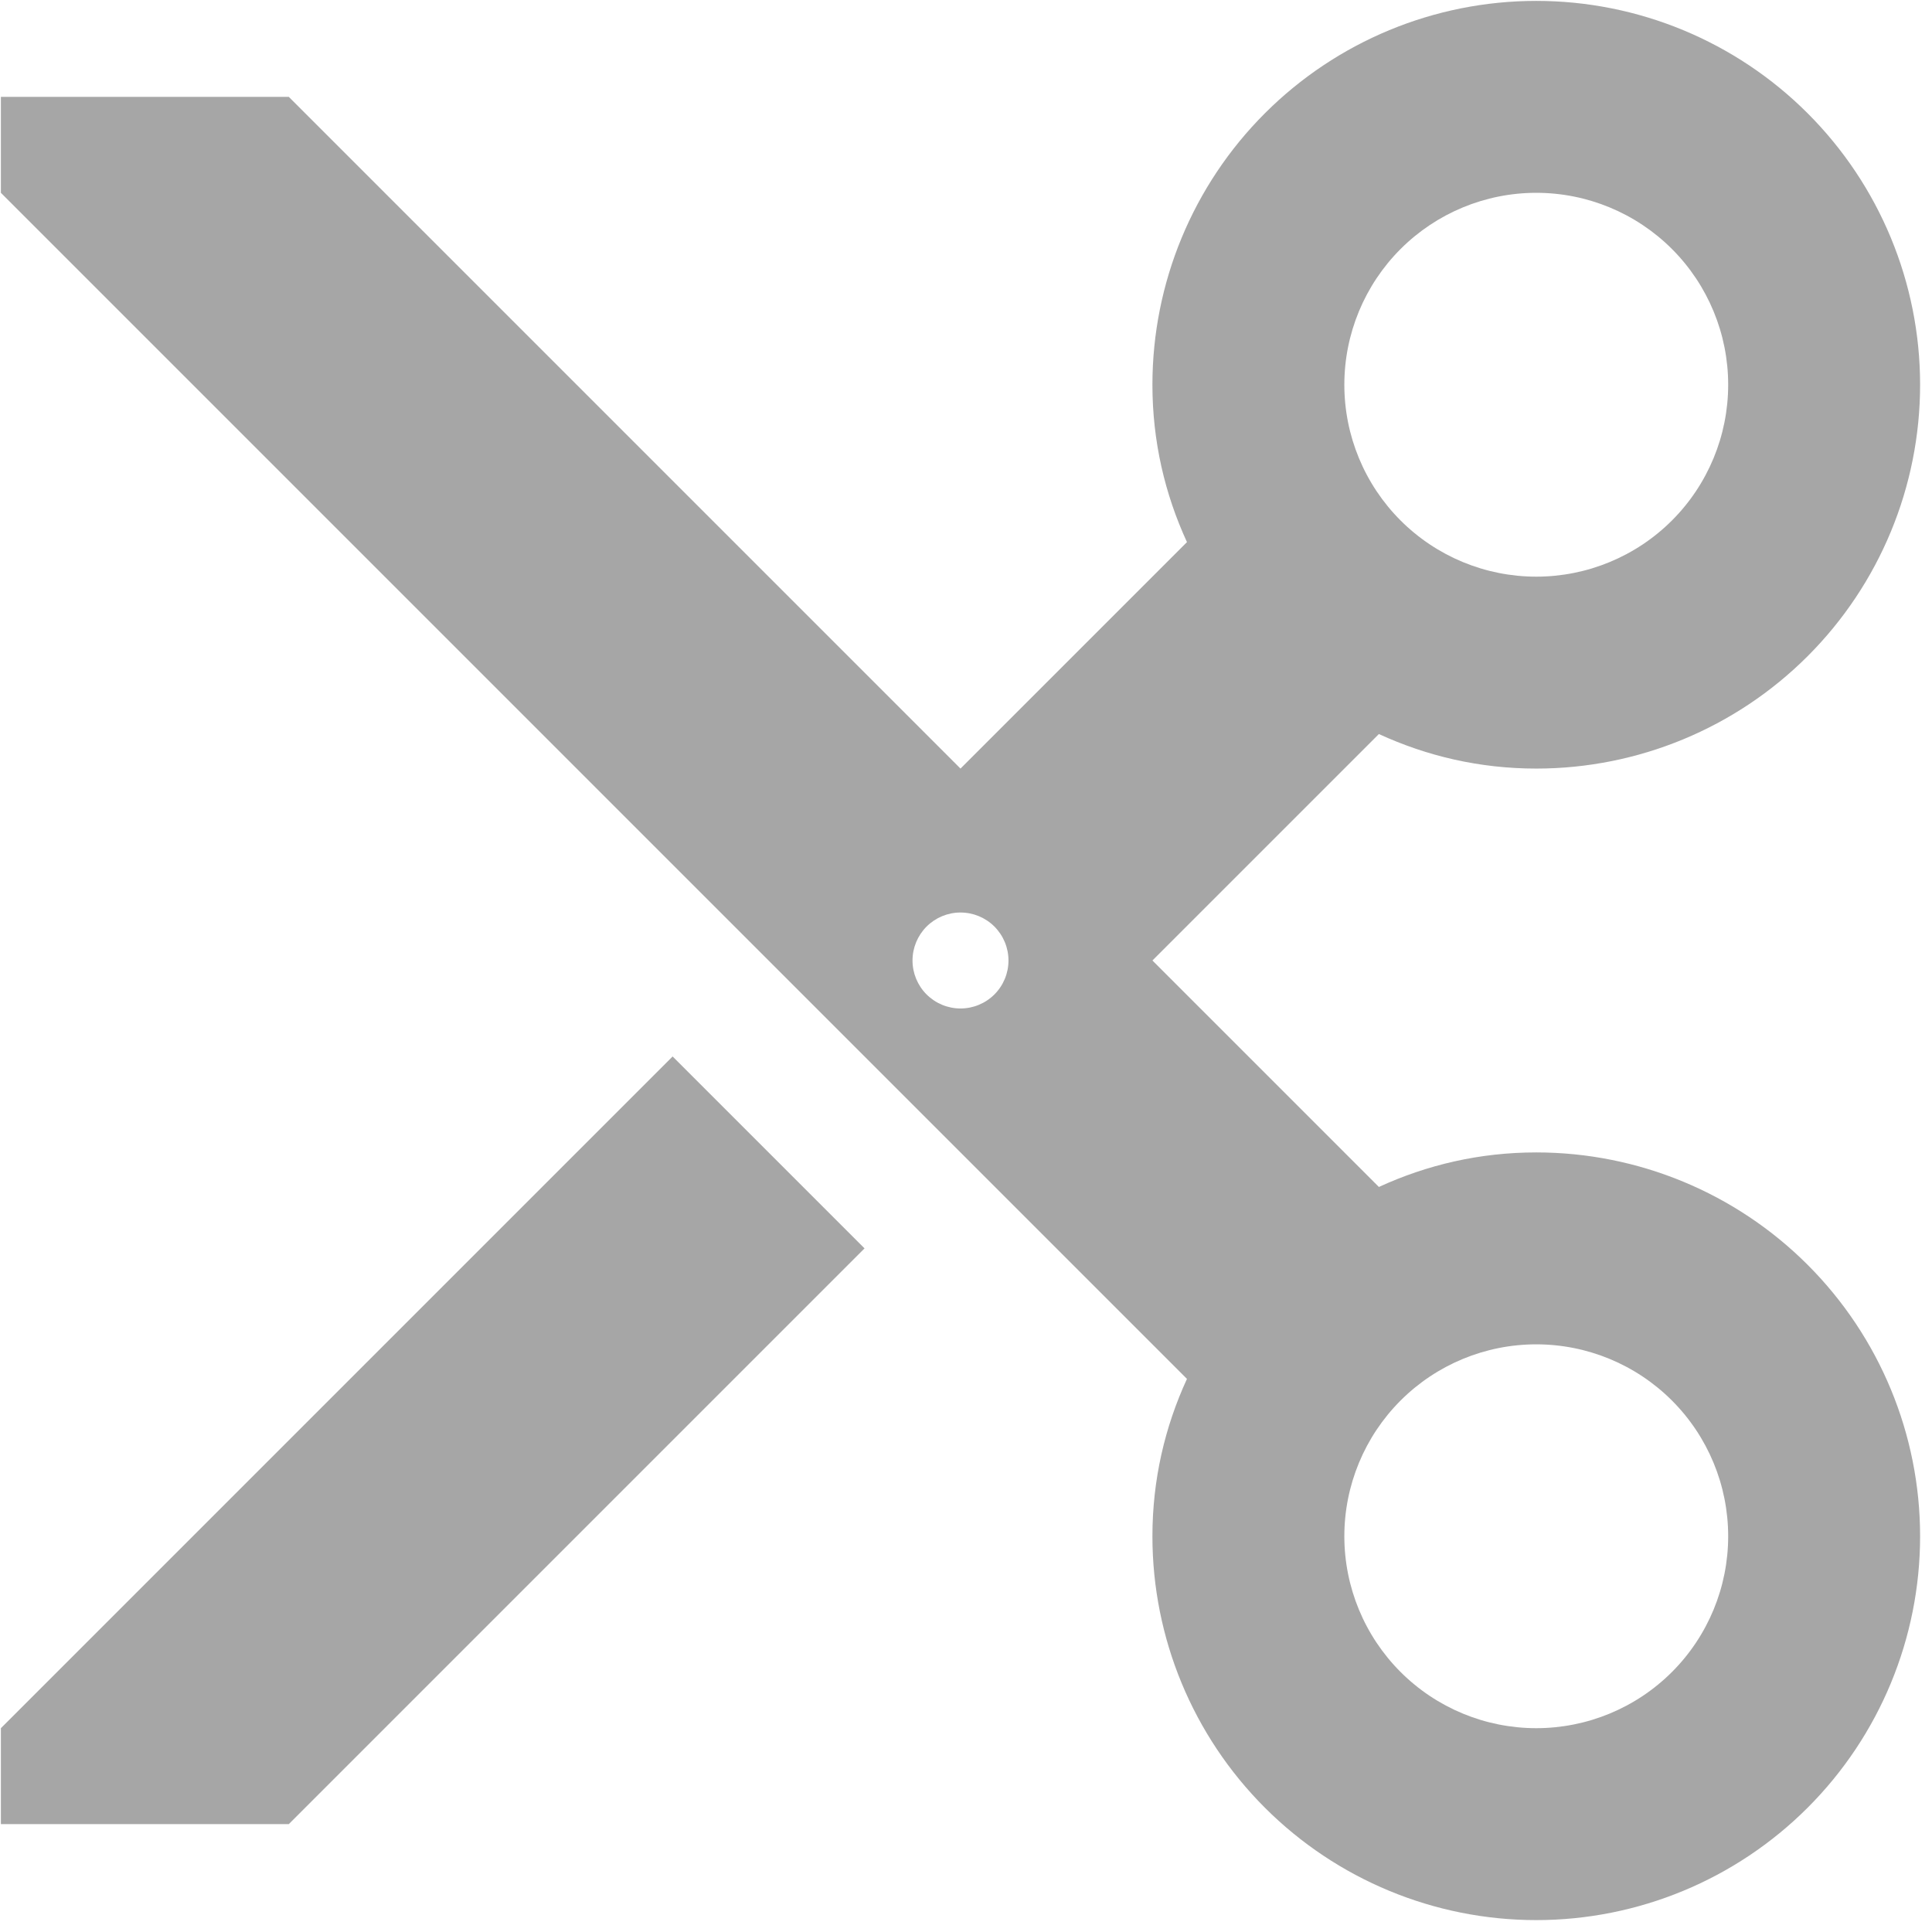
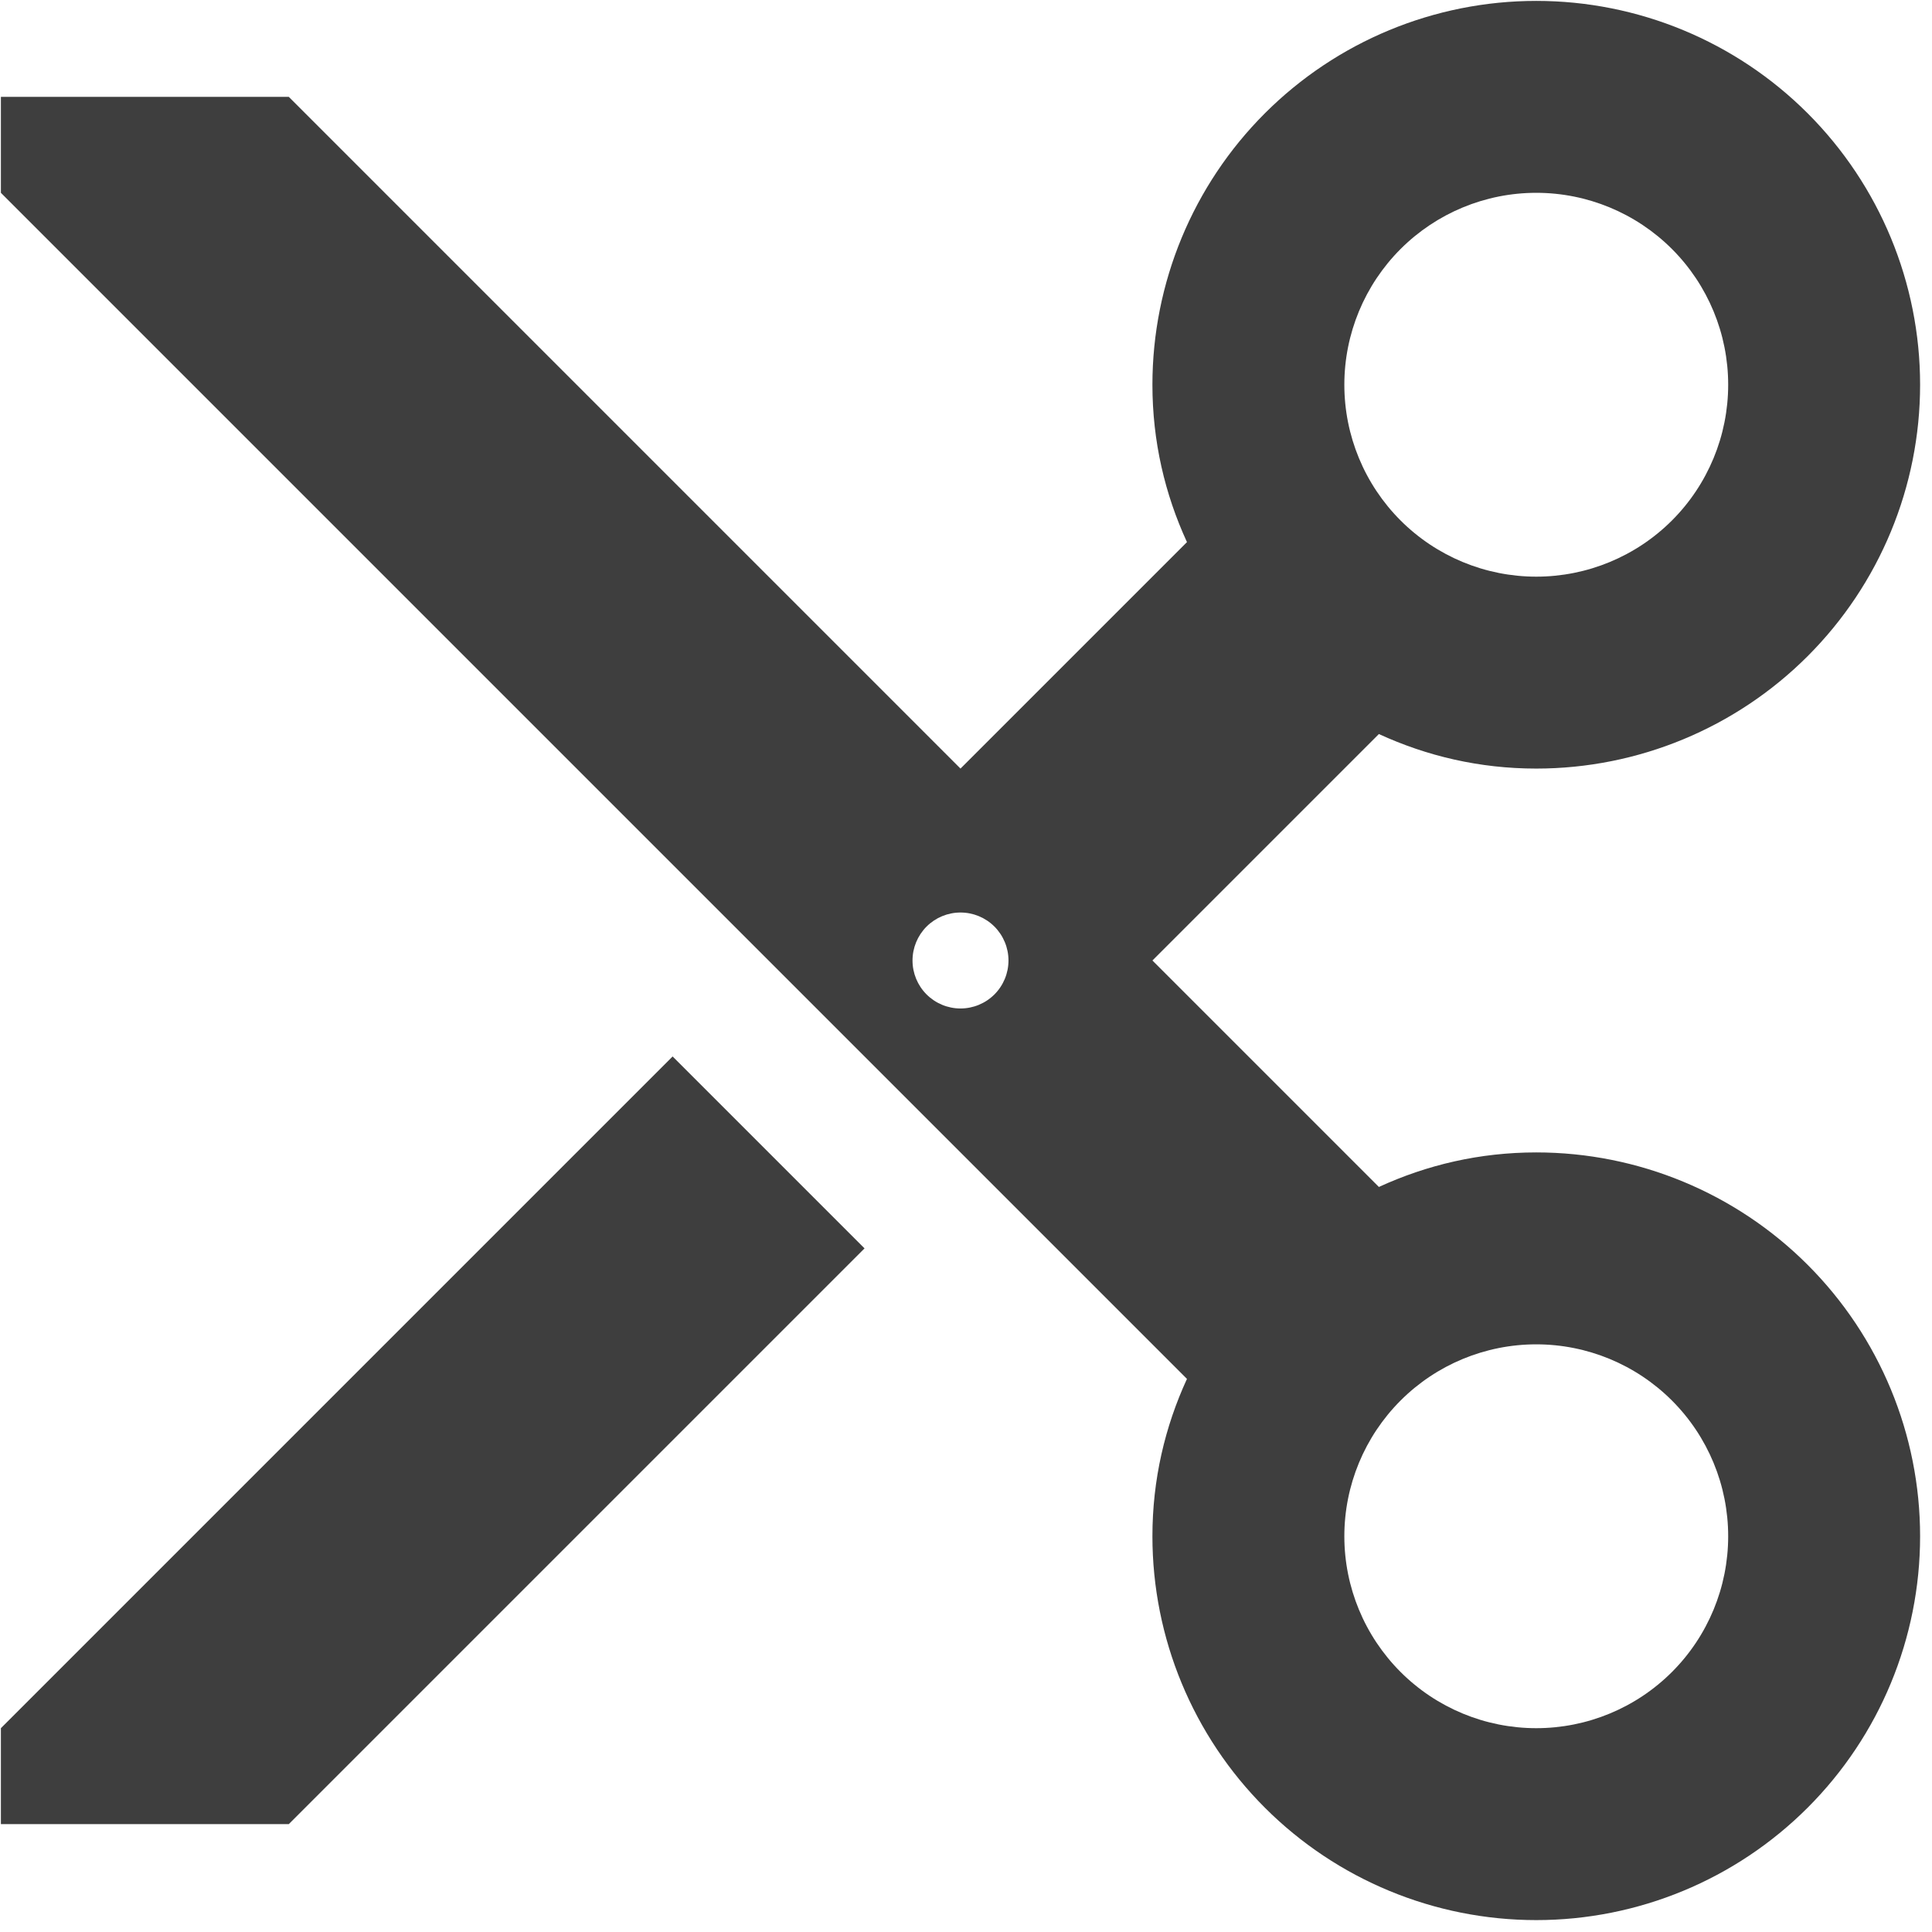
<svg xmlns="http://www.w3.org/2000/svg" width="151" height="151" viewBox="0 0 151 151" fill="none">
-   <path d="M22.57 142.57L67.57 97.57L52.57 82.57L0.07 135.07V142.57M75.07 71.32C76.065 71.32 77.019 71.715 77.722 72.418C78.425 73.122 78.82 74.076 78.82 75.07C78.82 76.065 78.425 77.019 77.722 77.722C77.019 78.425 76.065 78.82 75.07 78.82C74.076 78.82 73.122 78.425 72.418 77.722C71.715 77.019 71.32 76.065 71.32 75.07C71.32 74.076 71.715 73.122 72.418 72.418C73.122 71.715 74.076 71.32 75.07 71.32ZM120.07 15.07C124.048 15.07 127.864 16.651 130.677 19.463C133.49 22.277 135.07 26.092 135.07 30.07C135.07 34.048 133.49 37.864 130.677 40.677C127.864 43.49 124.048 45.07 120.07 45.07C116.092 45.07 112.277 43.49 109.464 40.677C106.651 37.864 105.07 34.048 105.07 30.07C105.07 26.092 106.651 22.277 109.464 19.463C112.277 16.651 116.092 15.07 120.07 15.07ZM120.07 105.07C124.048 105.07 127.864 106.65 130.677 109.464C133.49 112.277 135.07 116.092 135.07 120.07C135.07 124.048 133.49 127.864 130.677 130.677C127.864 133.49 124.048 135.07 120.07 135.07C116.092 135.07 112.277 133.49 109.464 130.677C106.651 127.864 105.07 124.048 105.07 120.07C105.07 116.092 106.651 112.277 109.464 109.464C112.277 106.65 116.092 105.07 120.07 105.07ZM92.77 107.77C91.045 111.52 90.07 115.645 90.07 120.07C90.07 128.027 93.231 135.657 98.857 141.283C104.483 146.909 112.114 150.07 120.07 150.07C128.027 150.07 135.657 146.909 141.283 141.283C146.909 135.657 150.07 128.027 150.07 120.07C150.07 112.114 146.909 104.483 141.283 98.857C135.657 93.231 128.027 90.07 120.07 90.07C115.645 90.07 111.52 91.045 107.77 92.77L90.07 75.07L107.77 57.37C111.52 59.095 115.645 60.07 120.07 60.07C128.027 60.07 135.657 56.909 141.283 51.283C146.909 45.657 150.07 38.027 150.07 30.07C150.07 22.114 146.909 14.483 141.283 8.857C135.657 3.231 128.027 0.07 120.07 0.07C112.114 0.07 104.483 3.231 98.857 8.857C93.231 14.483 90.07 22.114 90.07 30.07C90.07 34.495 91.045 38.62 92.77 42.37L75.07 60.07L22.57 7.57L0.07 7.57V15.07L92.77 107.77Z" fill="black" fill-opacity="0.35" />
+   <path d="M22.57 142.57L67.57 97.57L52.57 82.57L0.07 135.07V142.57M75.07 71.32C76.065 71.32 77.019 71.715 77.722 72.418C78.425 73.122 78.82 74.076 78.82 75.07C78.82 76.065 78.425 77.019 77.722 77.722C77.019 78.425 76.065 78.82 75.07 78.82C74.076 78.82 73.122 78.425 72.418 77.722C71.715 77.019 71.32 76.065 71.32 75.07C71.32 74.076 71.715 73.122 72.418 72.418C73.122 71.715 74.076 71.32 75.07 71.32ZM120.07 15.07C124.048 15.07 127.864 16.651 130.677 19.463C133.49 22.277 135.07 26.092 135.07 30.07C135.07 34.048 133.49 37.864 130.677 40.677C127.864 43.49 124.048 45.07 120.07 45.07C116.092 45.07 112.277 43.49 109.464 40.677C106.651 37.864 105.07 34.048 105.07 30.07C105.07 26.092 106.651 22.277 109.464 19.463C112.277 16.651 116.092 15.07 120.07 15.07ZM120.07 105.07C124.048 105.07 127.864 106.65 130.677 109.464C133.49 112.277 135.07 116.092 135.07 120.07C135.07 124.048 133.49 127.864 130.677 130.677C127.864 133.49 124.048 135.07 120.07 135.07C116.092 135.07 112.277 133.49 109.464 130.677C106.651 127.864 105.07 124.048 105.07 120.07C105.07 116.092 106.651 112.277 109.464 109.464C112.277 106.65 116.092 105.07 120.07 105.07ZM92.77 107.77C91.045 111.52 90.07 115.645 90.07 120.07C90.07 128.027 93.231 135.657 98.857 141.283C104.483 146.909 112.114 150.07 120.07 150.07C128.027 150.07 135.657 146.909 141.283 141.283C146.909 135.657 150.07 128.027 150.07 120.07C150.07 112.114 146.909 104.483 141.283 98.857C135.657 93.231 128.027 90.07 120.07 90.07C115.645 90.07 111.52 91.045 107.77 92.77L90.07 75.07L107.77 57.37C111.52 59.095 115.645 60.07 120.07 60.07C128.027 60.07 135.657 56.909 141.283 51.283C146.909 45.657 150.07 38.027 150.07 30.07C150.07 22.114 146.909 14.483 141.283 8.857C135.657 3.231 128.027 0.07 120.07 0.07C112.114 0.07 104.483 3.231 98.857 8.857C93.231 14.483 90.07 22.114 90.07 30.07C90.07 34.495 91.045 38.62 92.77 42.37L75.07 60.07L22.57 7.57L0.07 7.57V15.07L92.77 107.77Z" fill="#3E3E3E" />
</svg>
